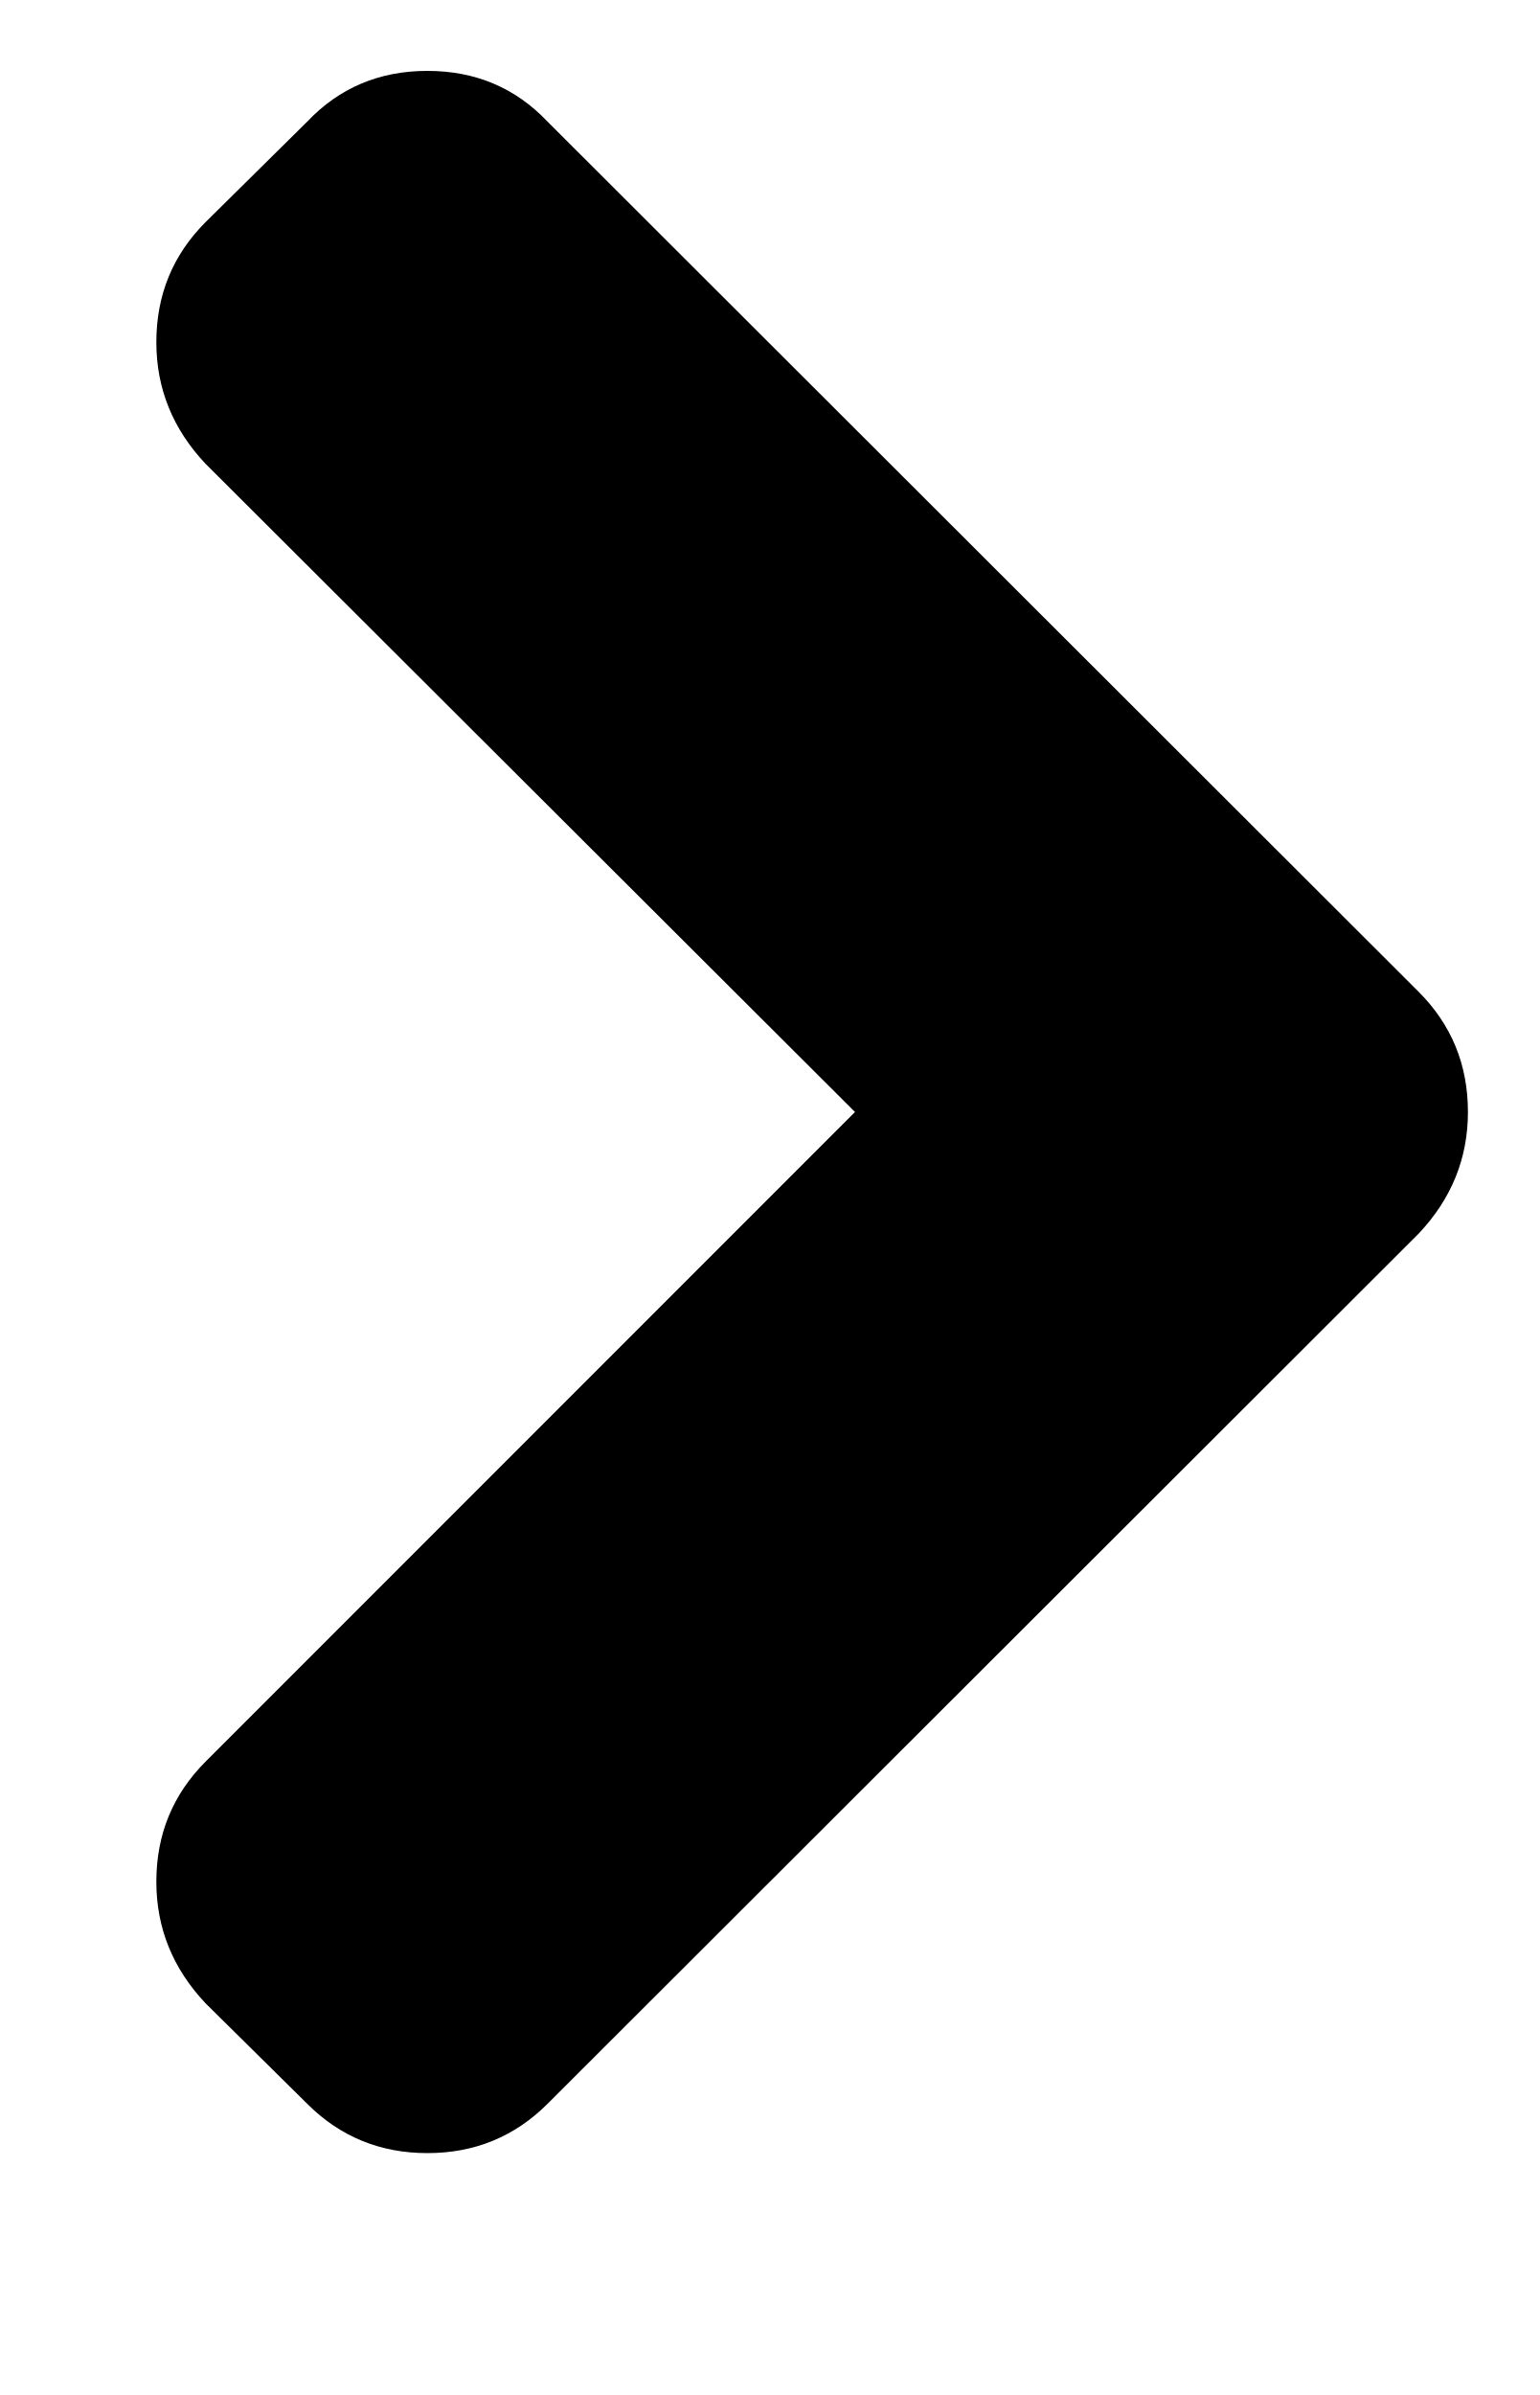
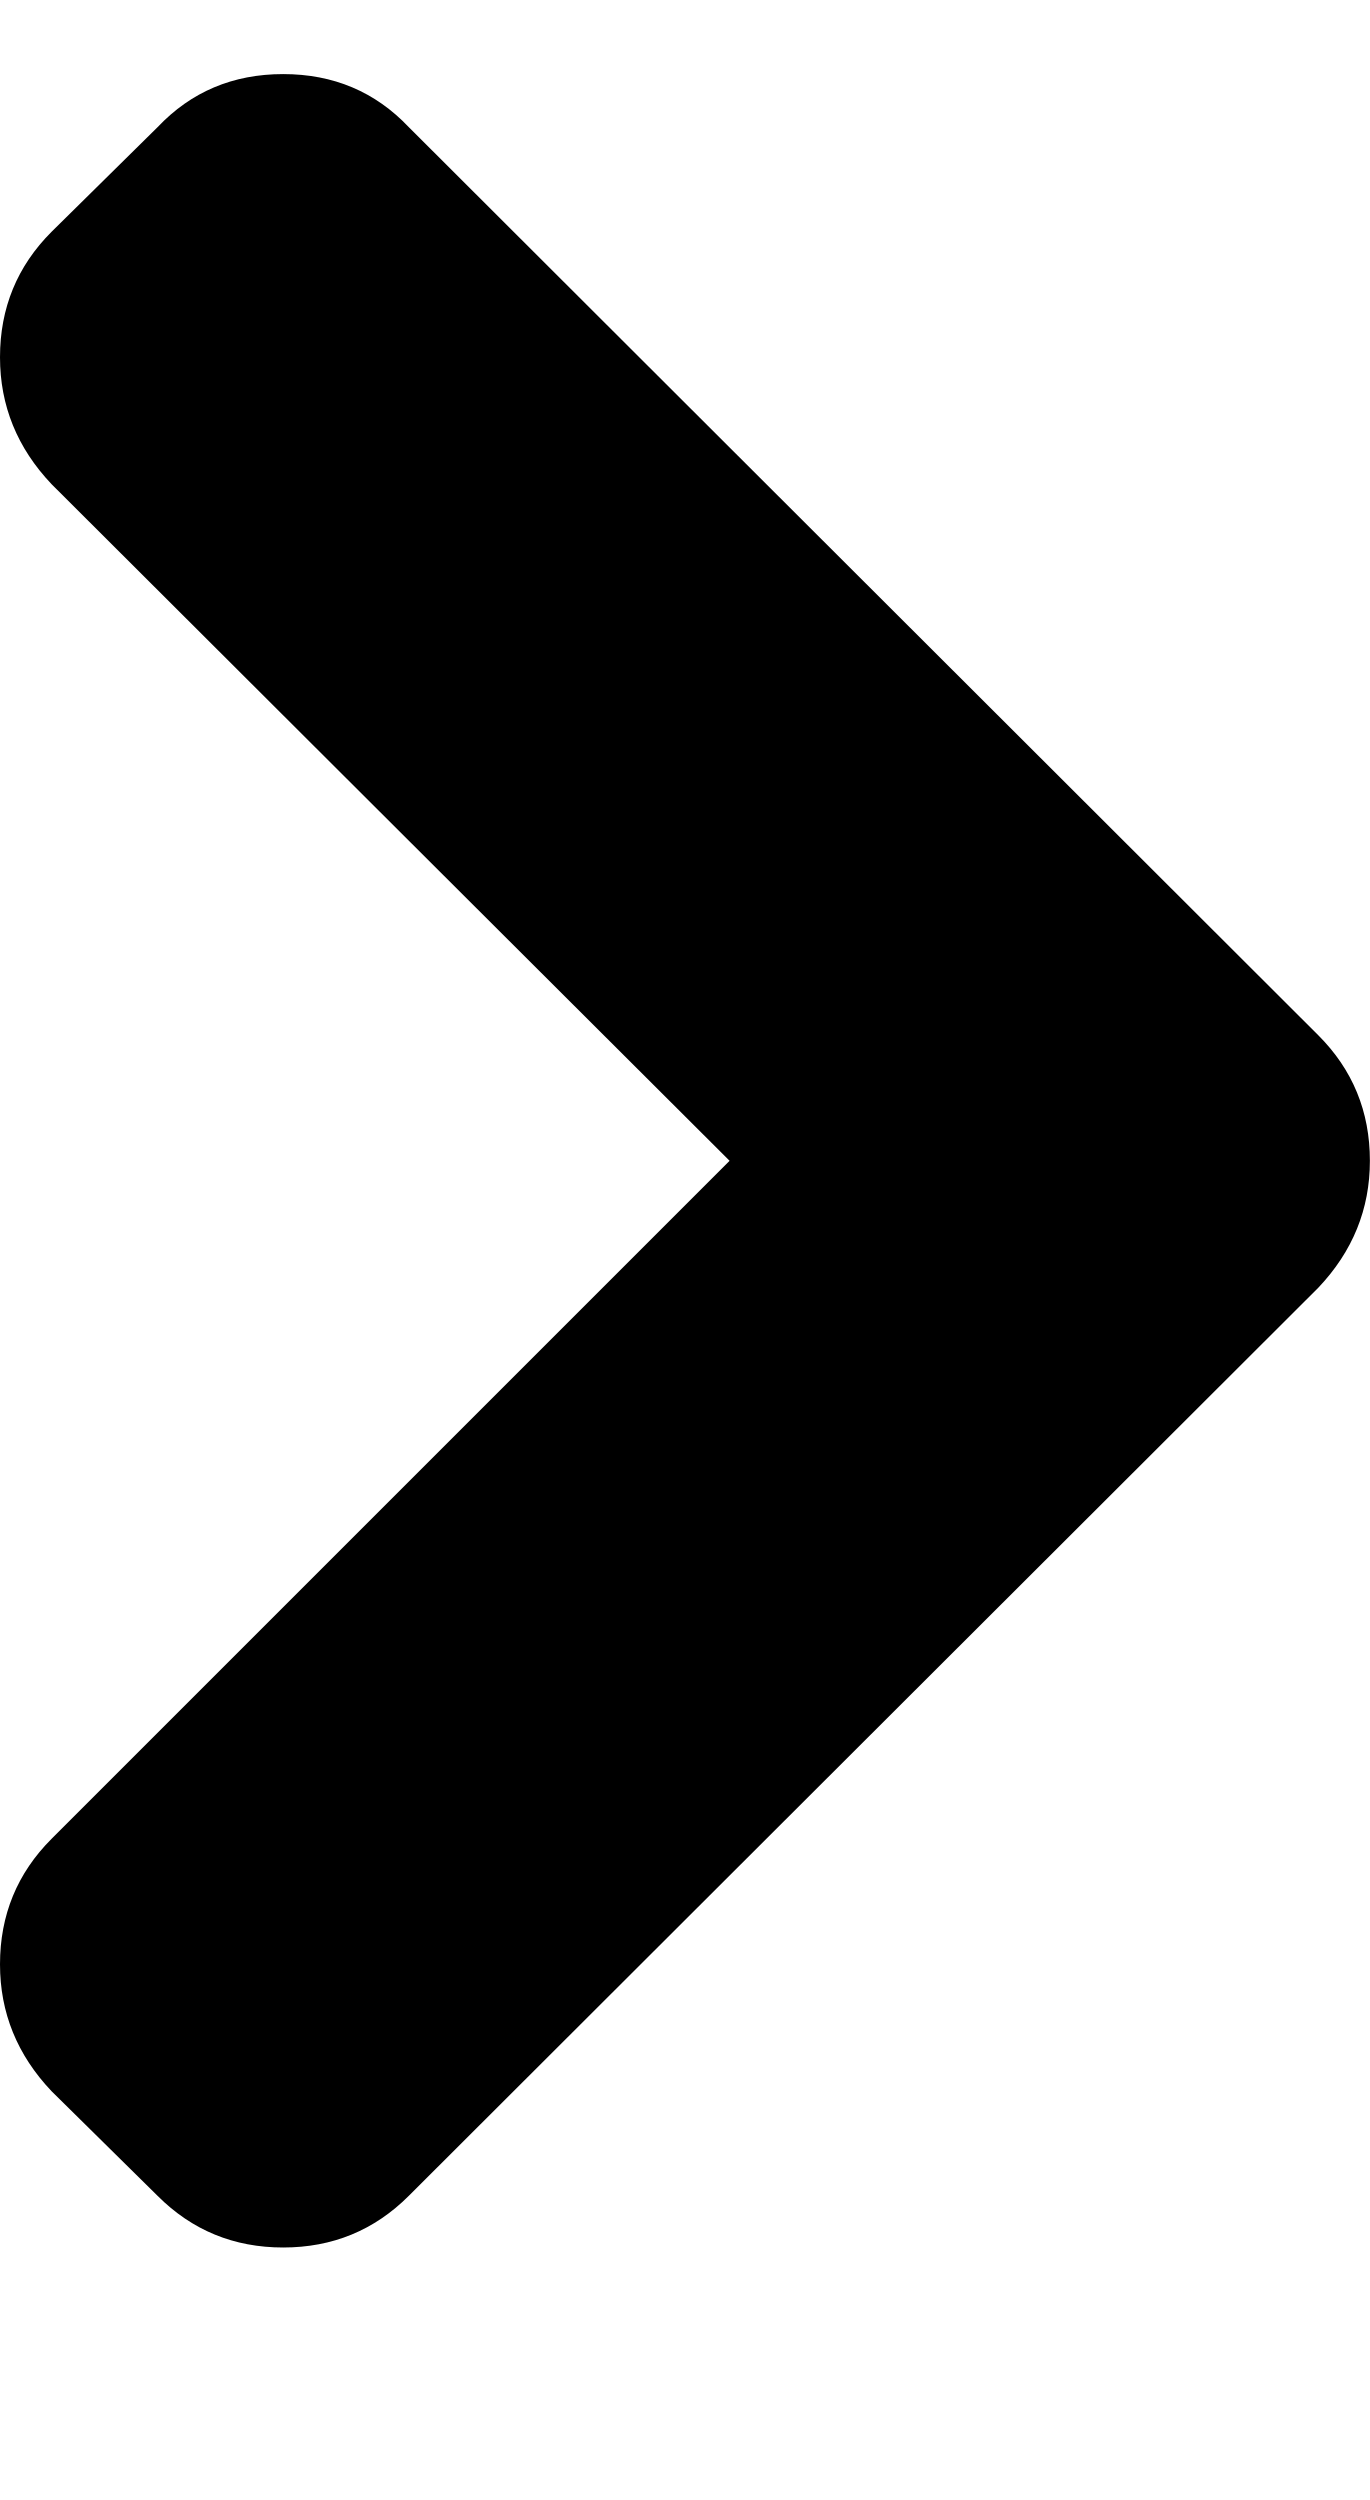
- <svg xmlns="http://www.w3.org/2000/svg" height="1000" width="642.9">
-   <path d="M65.3 785.7q0-29.6 20.6-50.2l271.2-271.2-271.2-270.6q-20.6-21.8-20.6-50.8 0-29.6 20.6-50.2l42.4-41.9q20.1-21.2 50.2-21.2t50.2 21.2l363.8 363.3q20.6 20.6 20.6 50.2 0 29-20.6 50.8l-363.8 363.3q-20.6 20.6-50.2 20.6t-50.2-20.6l-42.4-41.9q-20.6-21.8-20.6-50.8z" />
+ <svg xmlns="http://www.w3.org/2000/svg" height="1000" width="548">
+   <path d="M0 785.728q0-29.574 20.646-50.22l271.188-271.188-271.188-270.63q-20.646-21.762-20.646-50.778 0-29.574 20.646-50.22l42.408-41.85q20.088-21.204 50.22-21.204t50.22 21.204l363.816 363.258q20.646 20.646 20.646 50.22 0 29.016-20.646 50.778l-363.816 363.258q-20.646 20.646-50.22 20.646t-50.22-20.646l-42.408-41.85q-20.646-21.762-20.646-50.778z" />
</svg>
